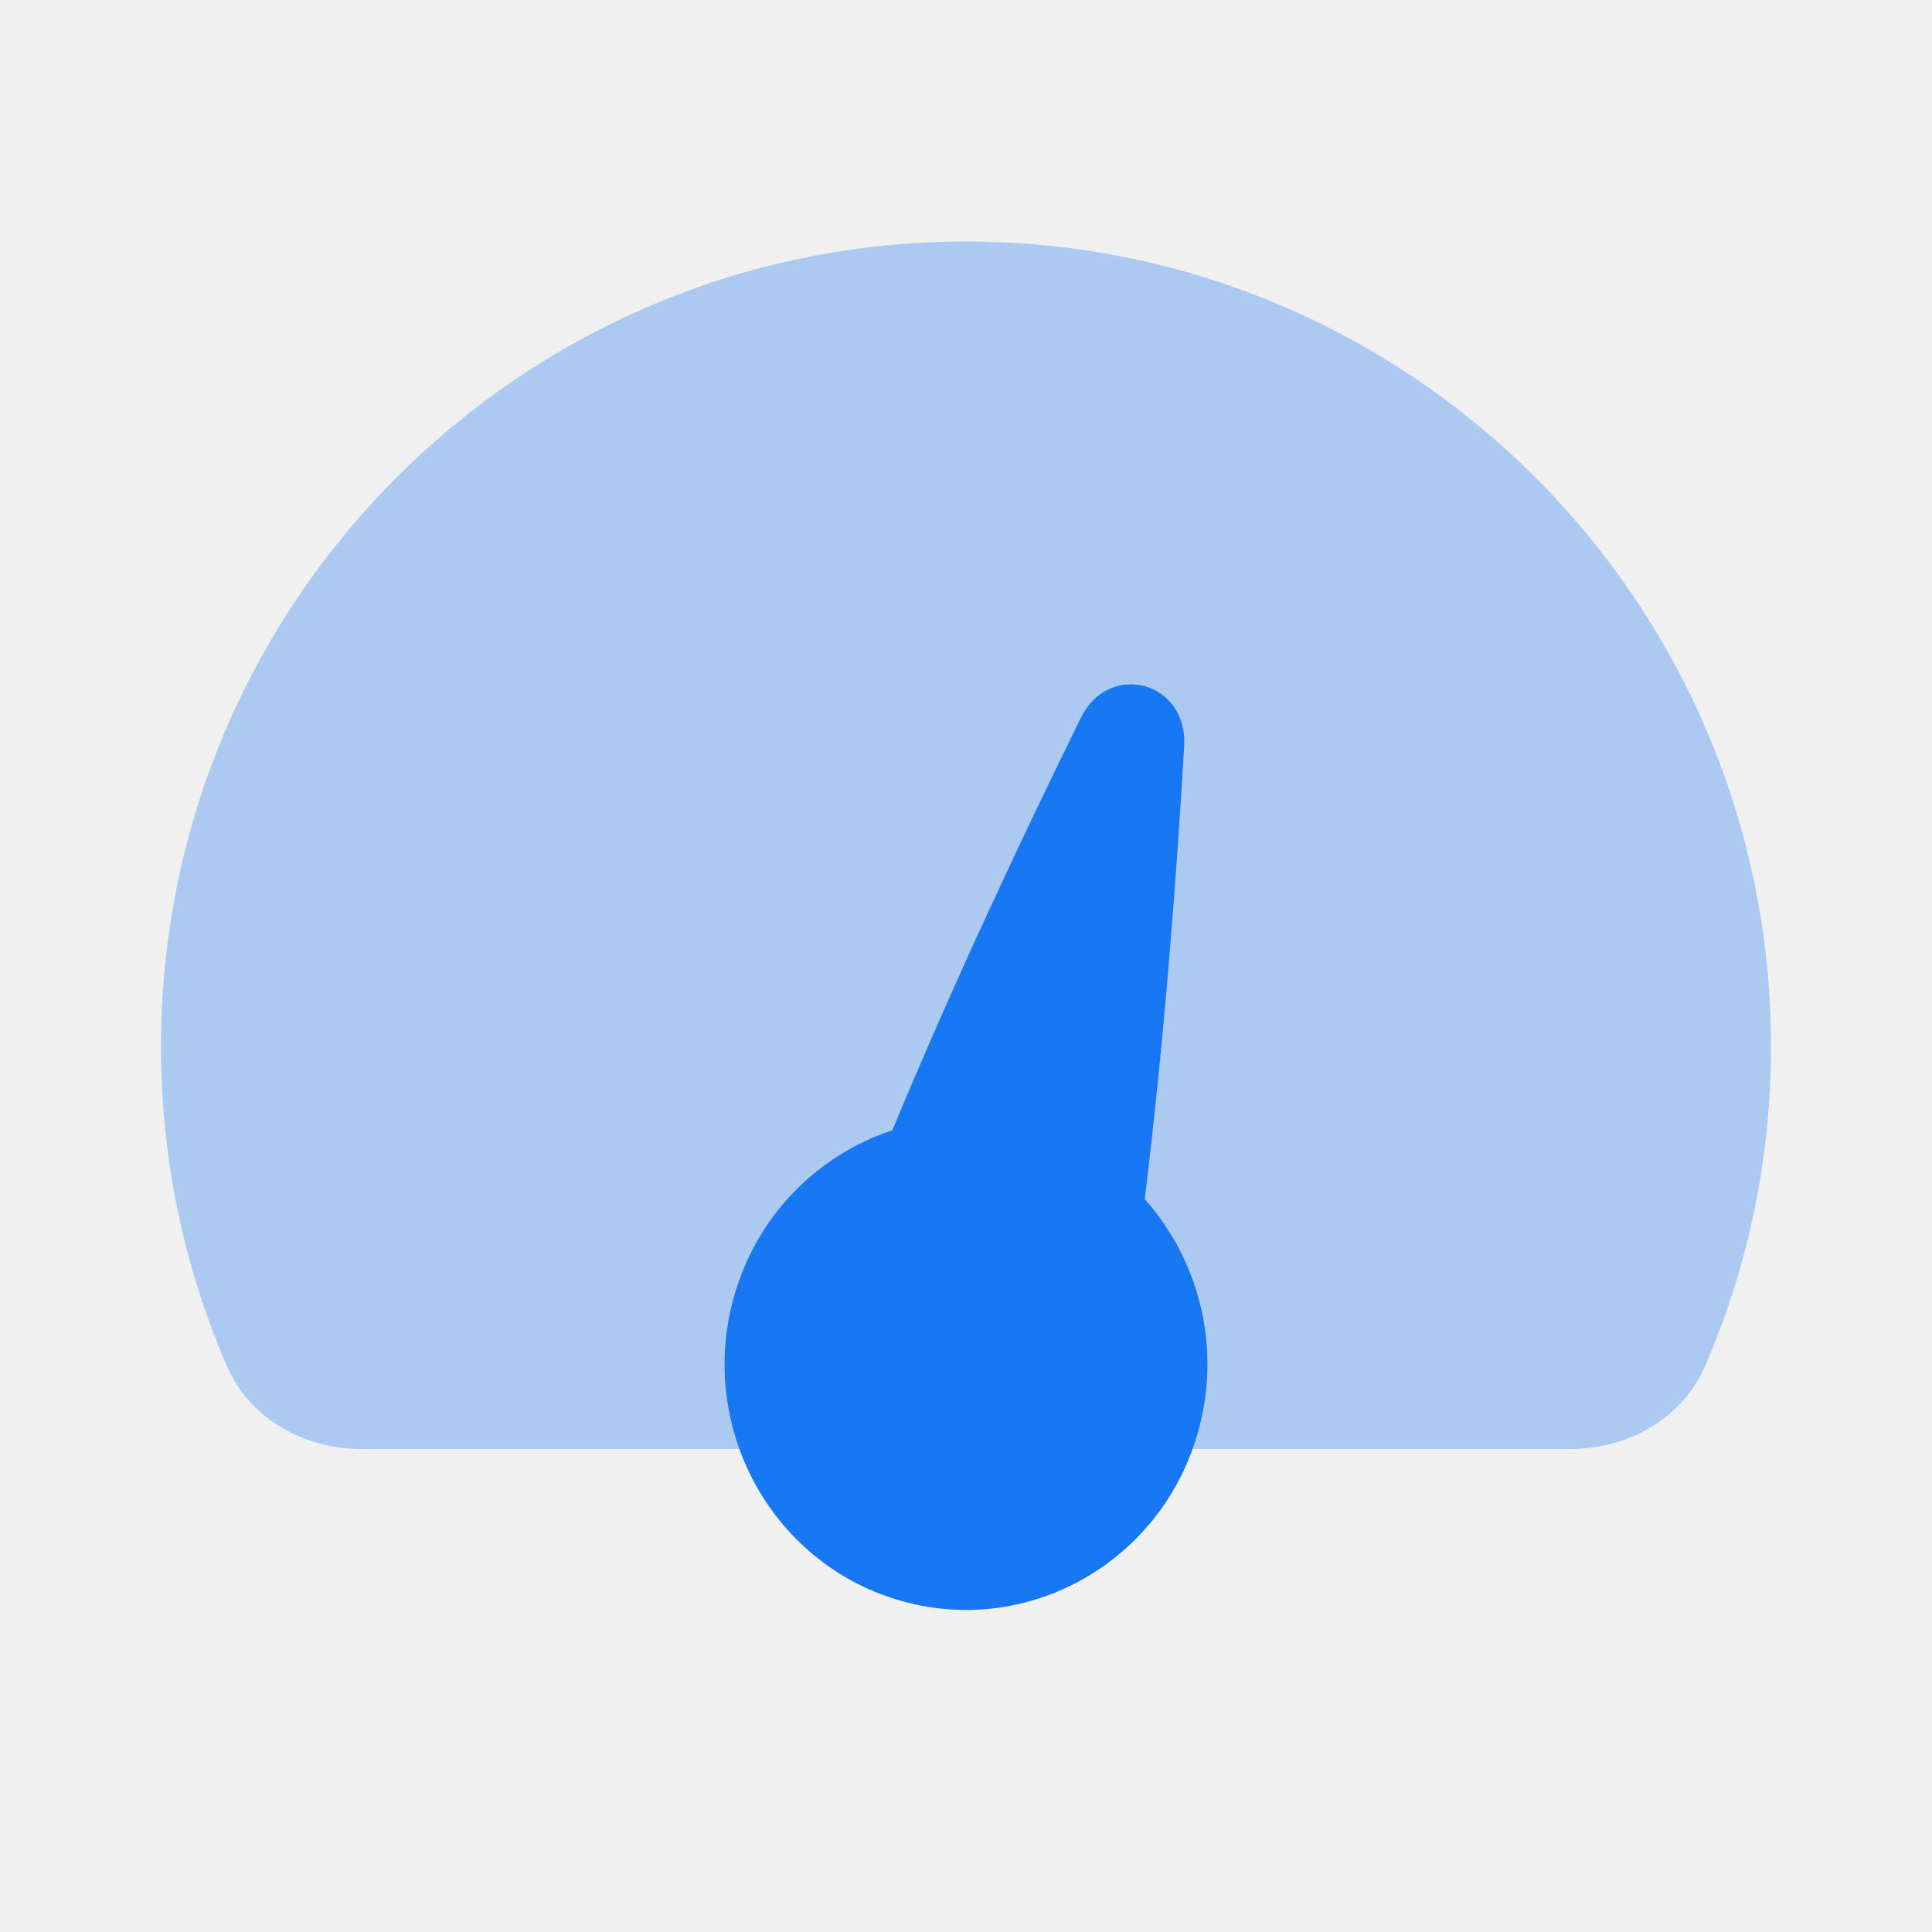
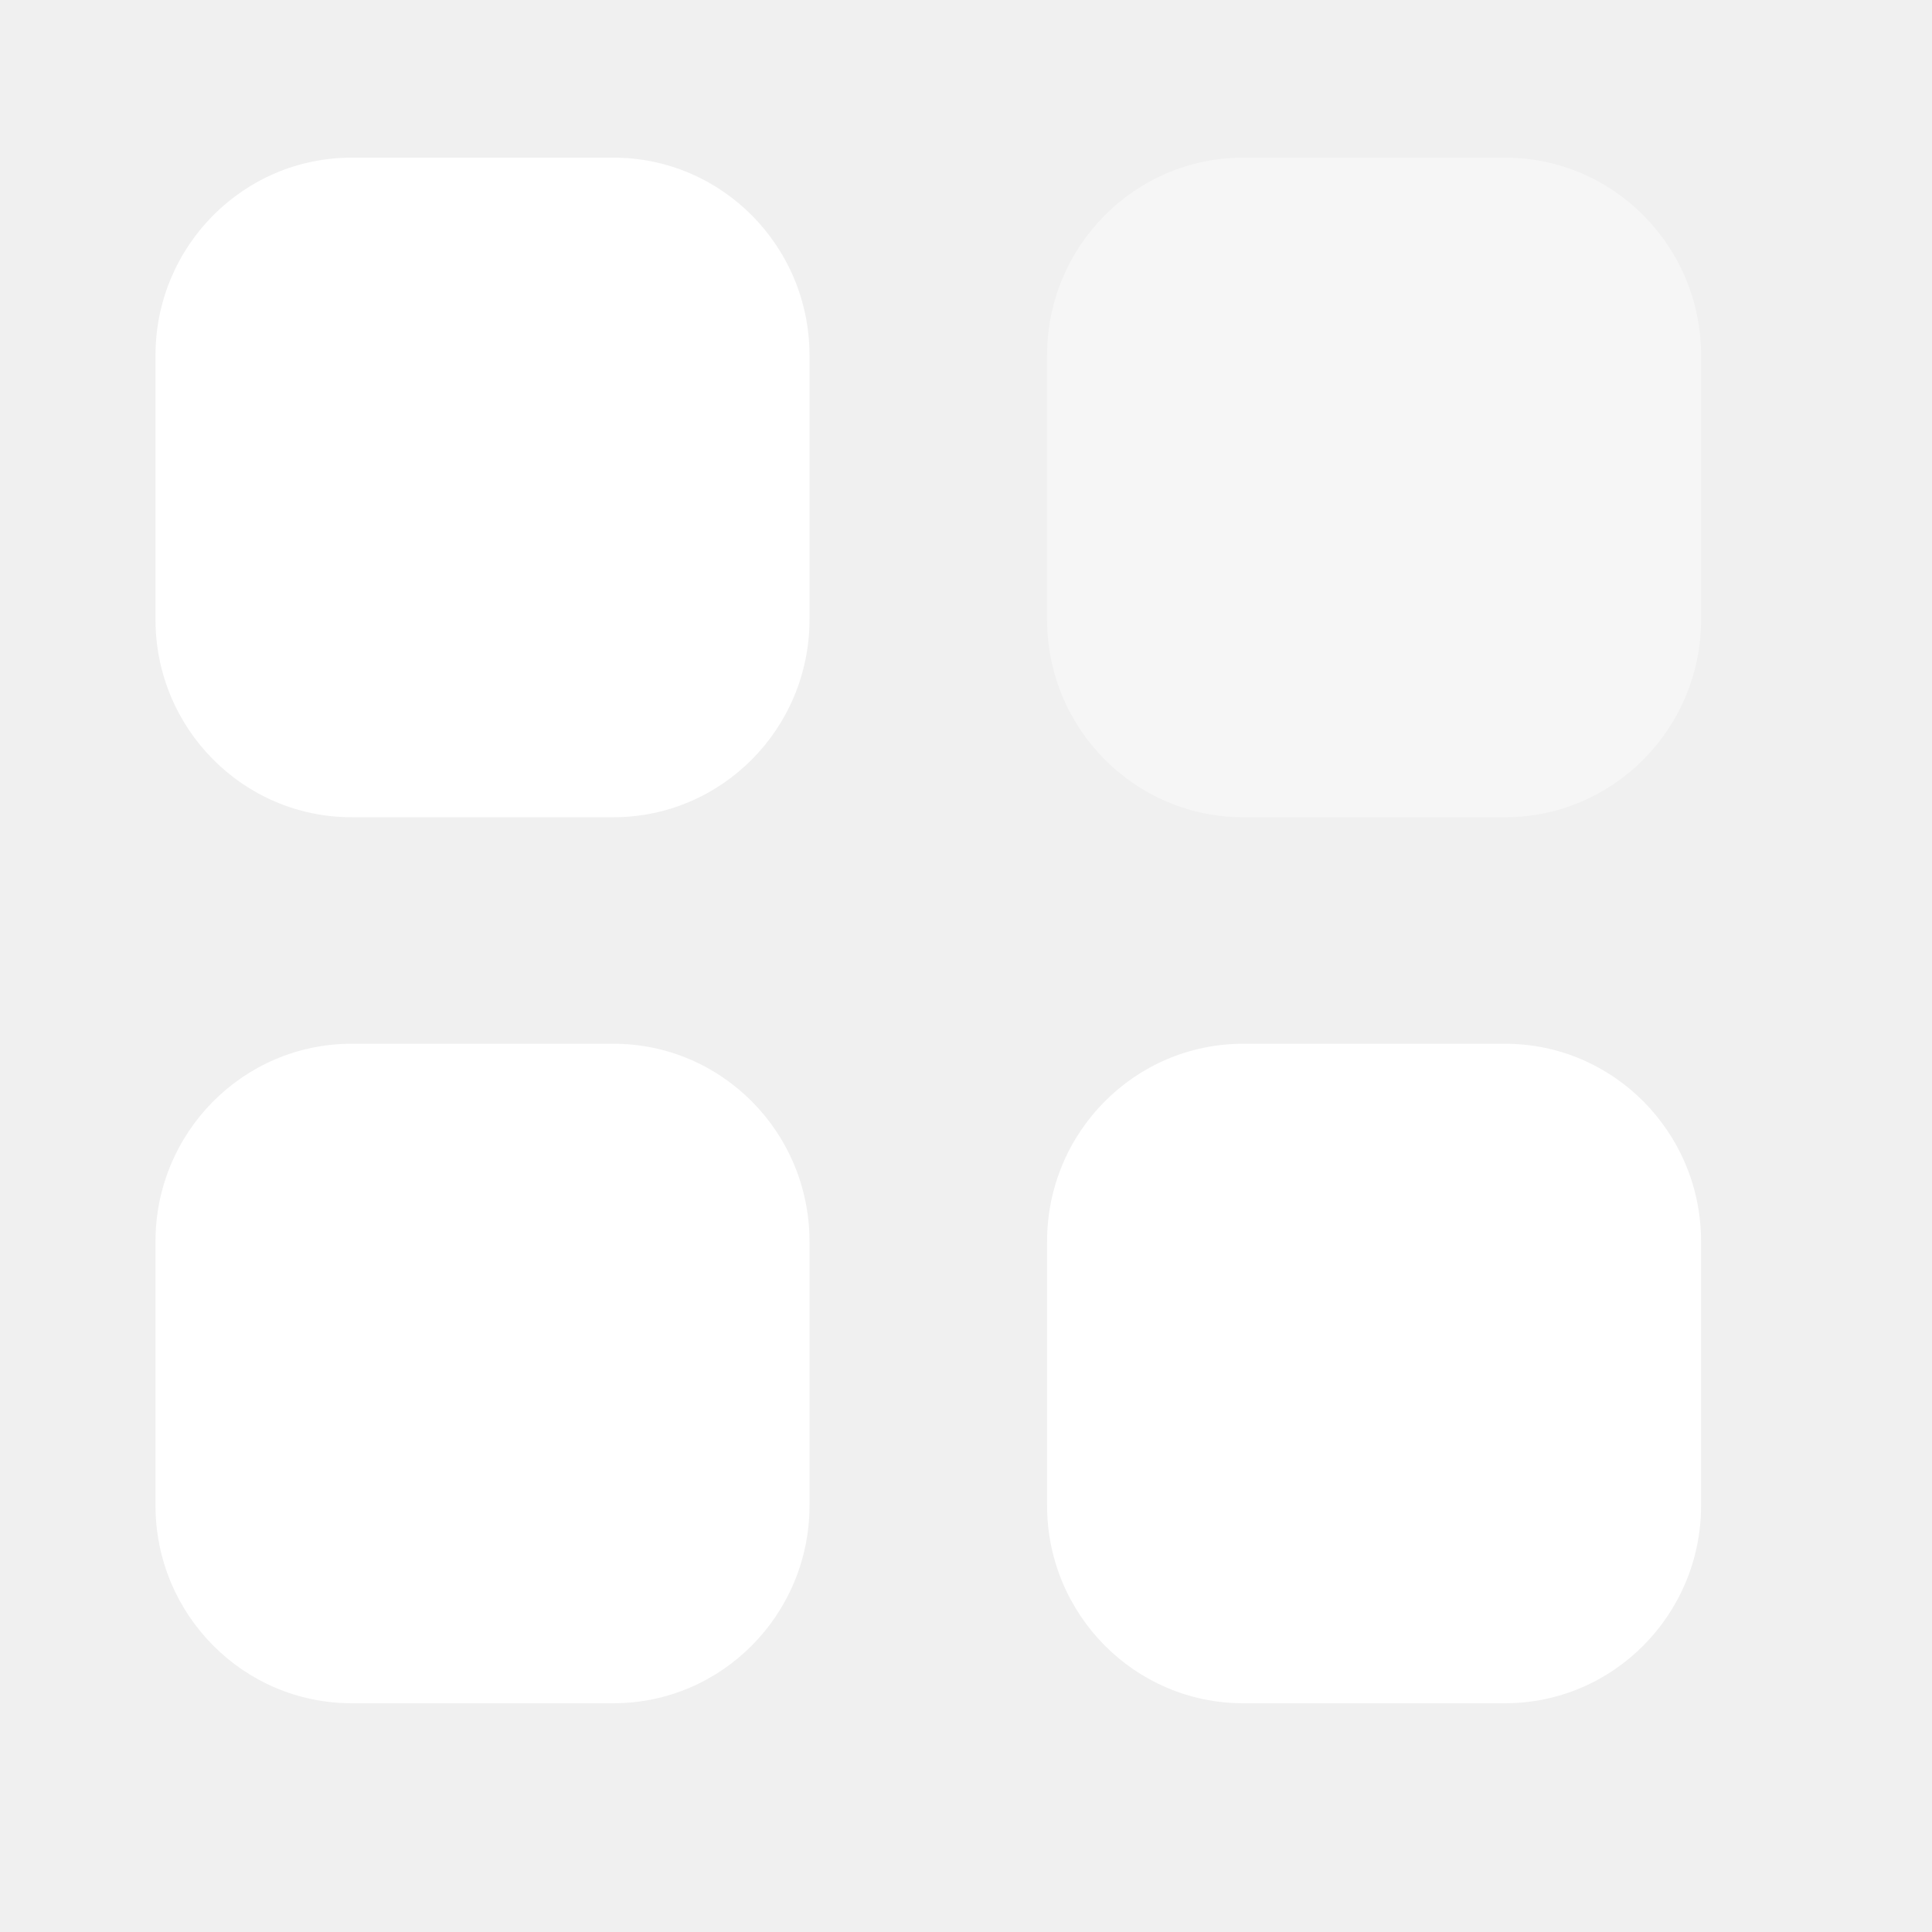
- <svg xmlns="http://www.w3.org/2000/svg" width="24" height="24" viewBox="0 0 24 24" fill="none">
-   <path opacity="0.32" d="M21.181 16.97C20.897 17.625 20.223 18 19.509 18H14.815C14.846 17.915 14.873 17.827 14.897 17.737C15.171 16.697 14.883 15.639 14.221 14.896C14.465 12.909 14.618 10.873 14.711 9.265C14.757 8.467 13.78 8.201 13.427 8.915C12.718 10.355 11.849 12.196 11.084 14.041C10.147 14.348 9.377 15.118 9.103 16.158C8.936 16.79 8.978 17.429 9.185 18H4.491C3.777 18 3.103 17.625 2.819 16.97C2.292 15.753 2 14.411 2 13C2 7.477 6.477 3 12 3C17.523 3 22 7.477 22 13C22 14.411 21.708 15.753 21.181 16.97Z" fill="#1877F2" />
-   <path d="M14.711 9.265C14.757 8.467 13.78 8.201 13.427 8.915C12.718 10.355 11.849 12.196 11.084 14.041C10.147 14.348 9.377 15.118 9.103 16.158C8.674 17.786 9.624 19.459 11.224 19.895C12.824 20.331 14.468 19.365 14.897 17.737C15.171 16.697 14.883 15.639 14.221 14.896C14.465 12.909 14.618 10.873 14.711 9.265Z" fill="#1877F2" />
+ <svg xmlns="http://www.w3.org/2000/svg" width="25" height="25" viewBox="0 0 25 25" fill="none">
+   <path opacity="0.4" d="M16.088 2.04H19.474C20.876 2.04 22.012 3.186 22.012 4.6V8.015C22.012 9.429 20.876 10.575 19.474 10.575H16.088C14.685 10.575 13.549 9.429 13.549 8.015V4.6C13.549 3.186 14.685 2.04 16.088 2.04Z" fill="white" />
+   <path d="M7.937 13.506C9.339 13.506 10.475 14.651 10.475 16.066V19.48C10.475 20.893 9.339 22.04 7.937 22.04H4.551C3.148 22.04 2.012 20.893 2.012 19.48V16.066C2.012 14.651 3.148 13.506 4.551 13.506H7.937ZM19.474 13.506C20.876 13.506 22.012 14.651 22.012 16.066V19.48C22.012 20.893 20.876 22.04 19.474 22.04H16.088C14.685 22.04 13.549 20.893 13.549 19.48V16.066C13.549 14.651 14.685 13.506 16.088 13.506H19.474ZM7.937 2.04C9.339 2.04 10.475 3.186 10.475 4.6V8.015C10.475 9.429 9.339 10.575 7.937 10.575H4.551C3.148 10.575 2.012 9.429 2.012 8.015V4.6C2.012 3.186 3.148 2.04 4.551 2.04H7.937Z" fill="white" />
</svg>
